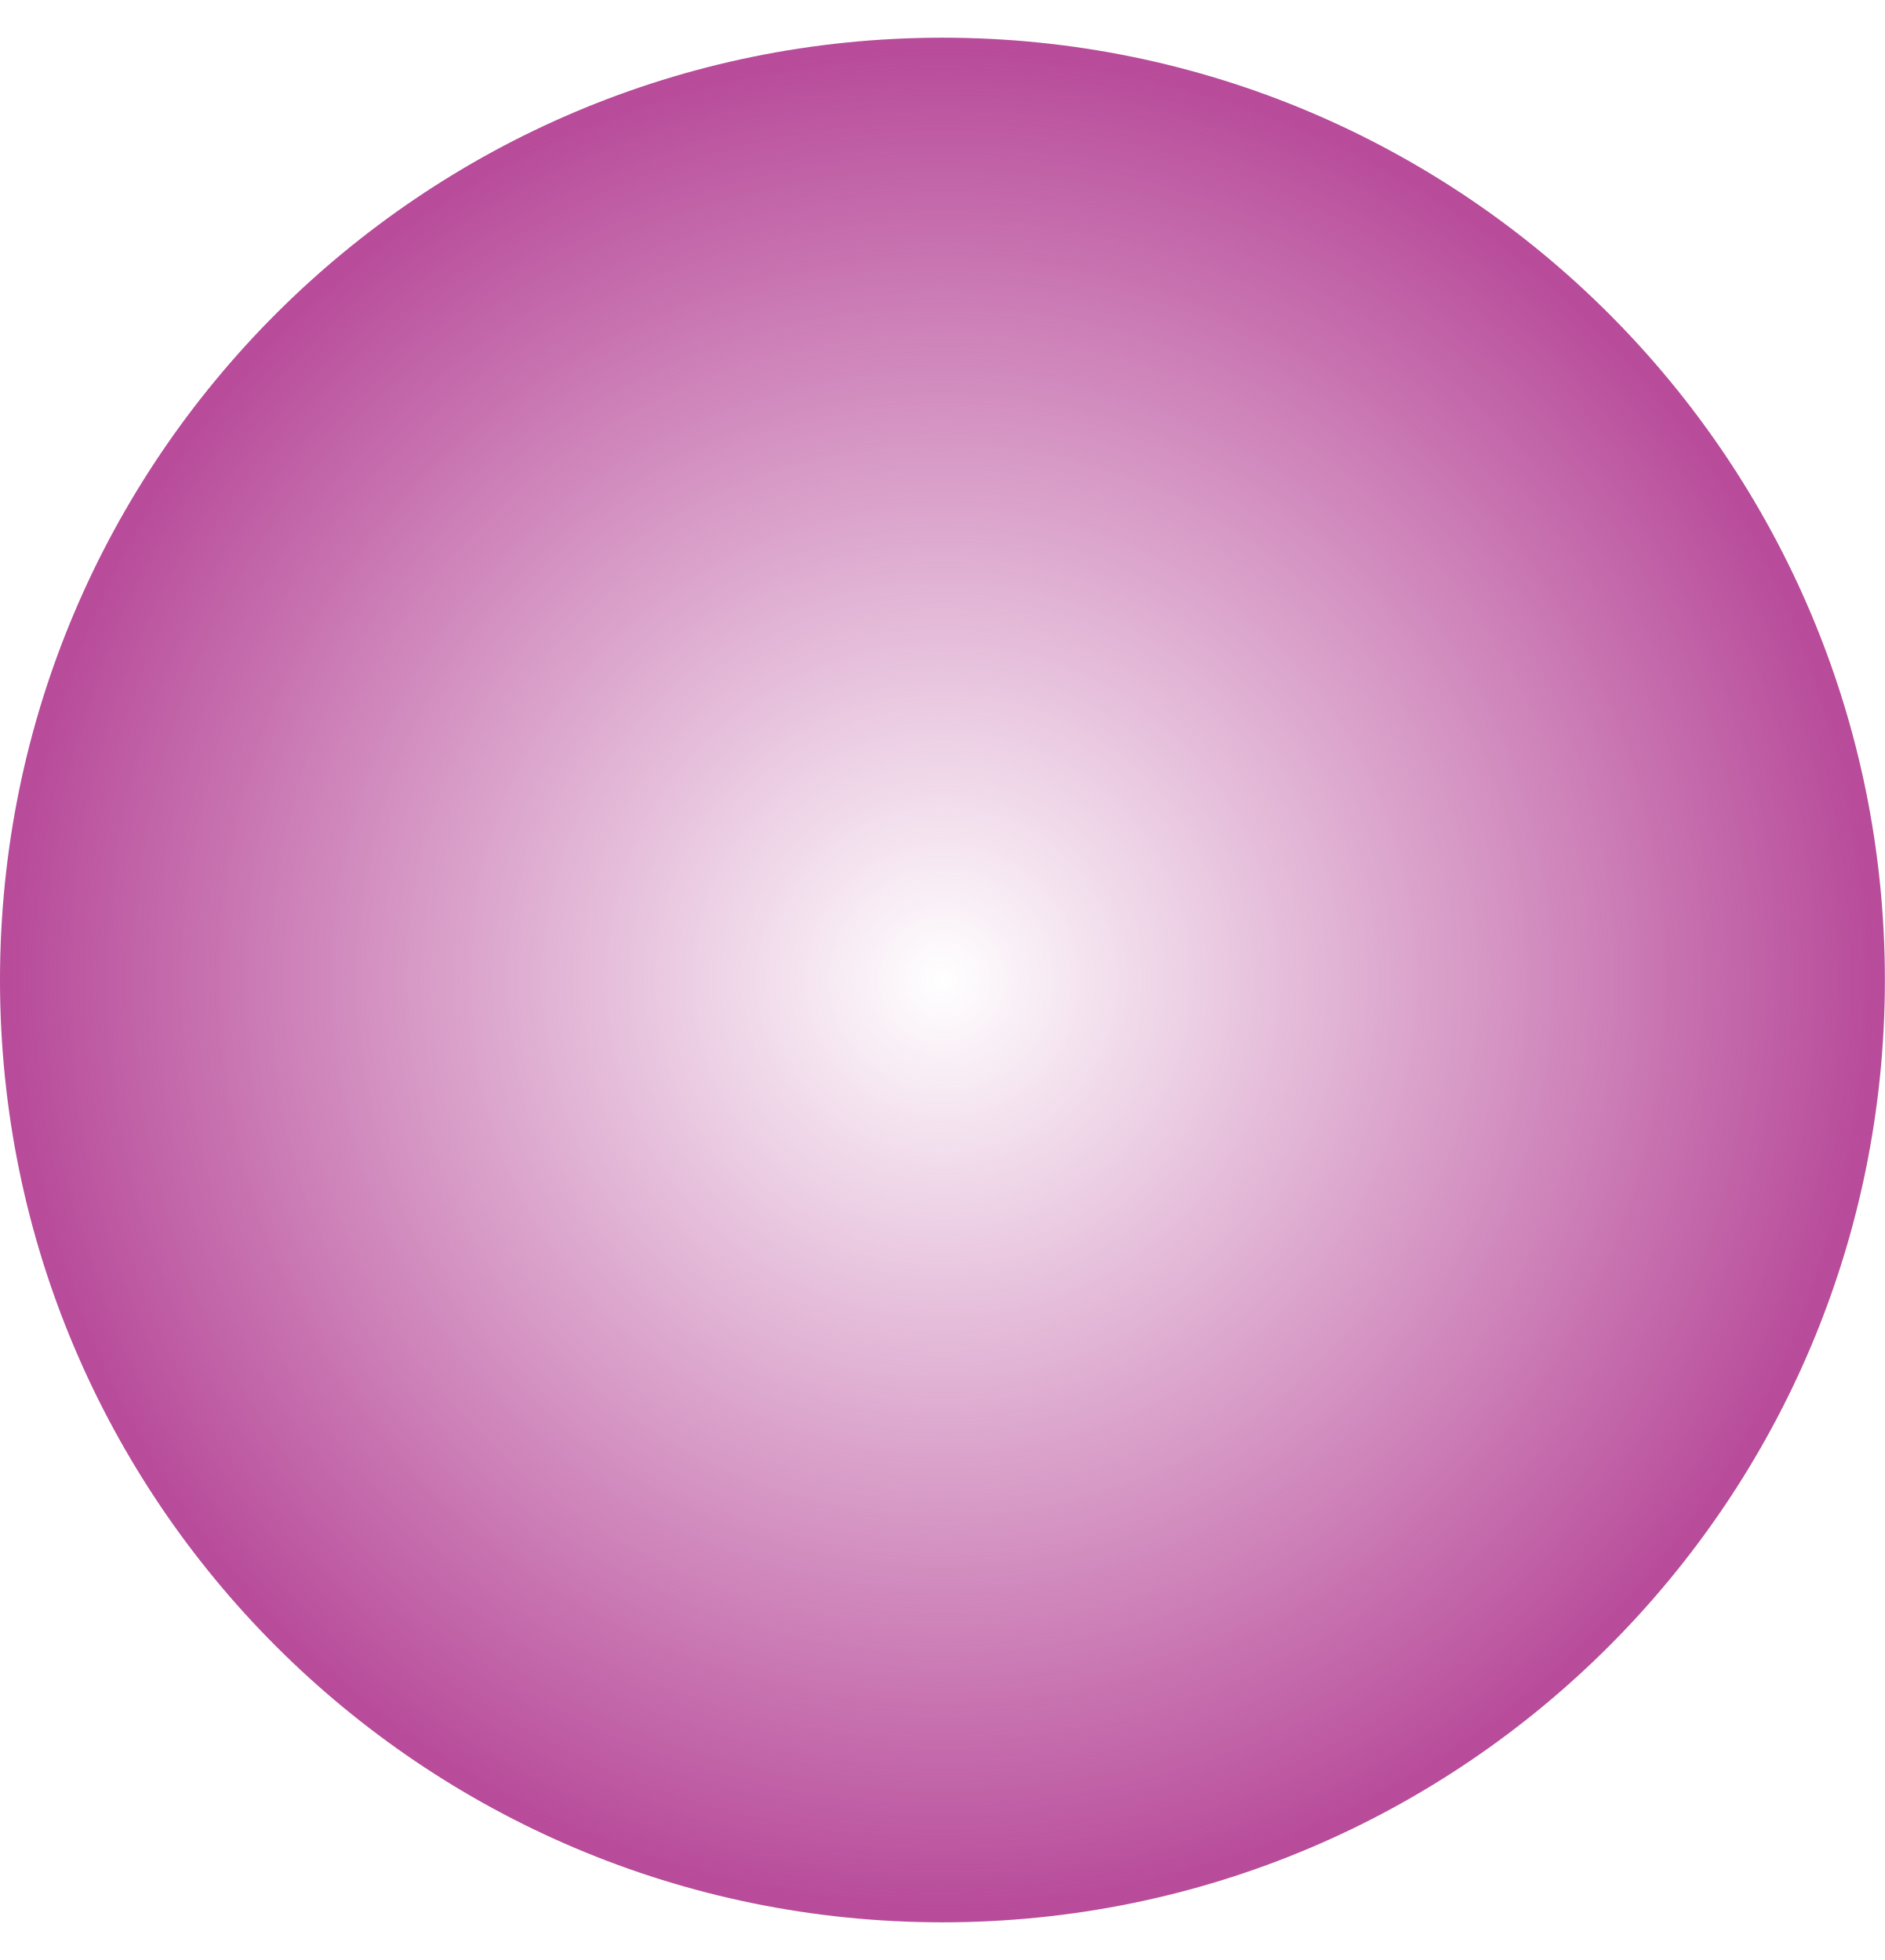
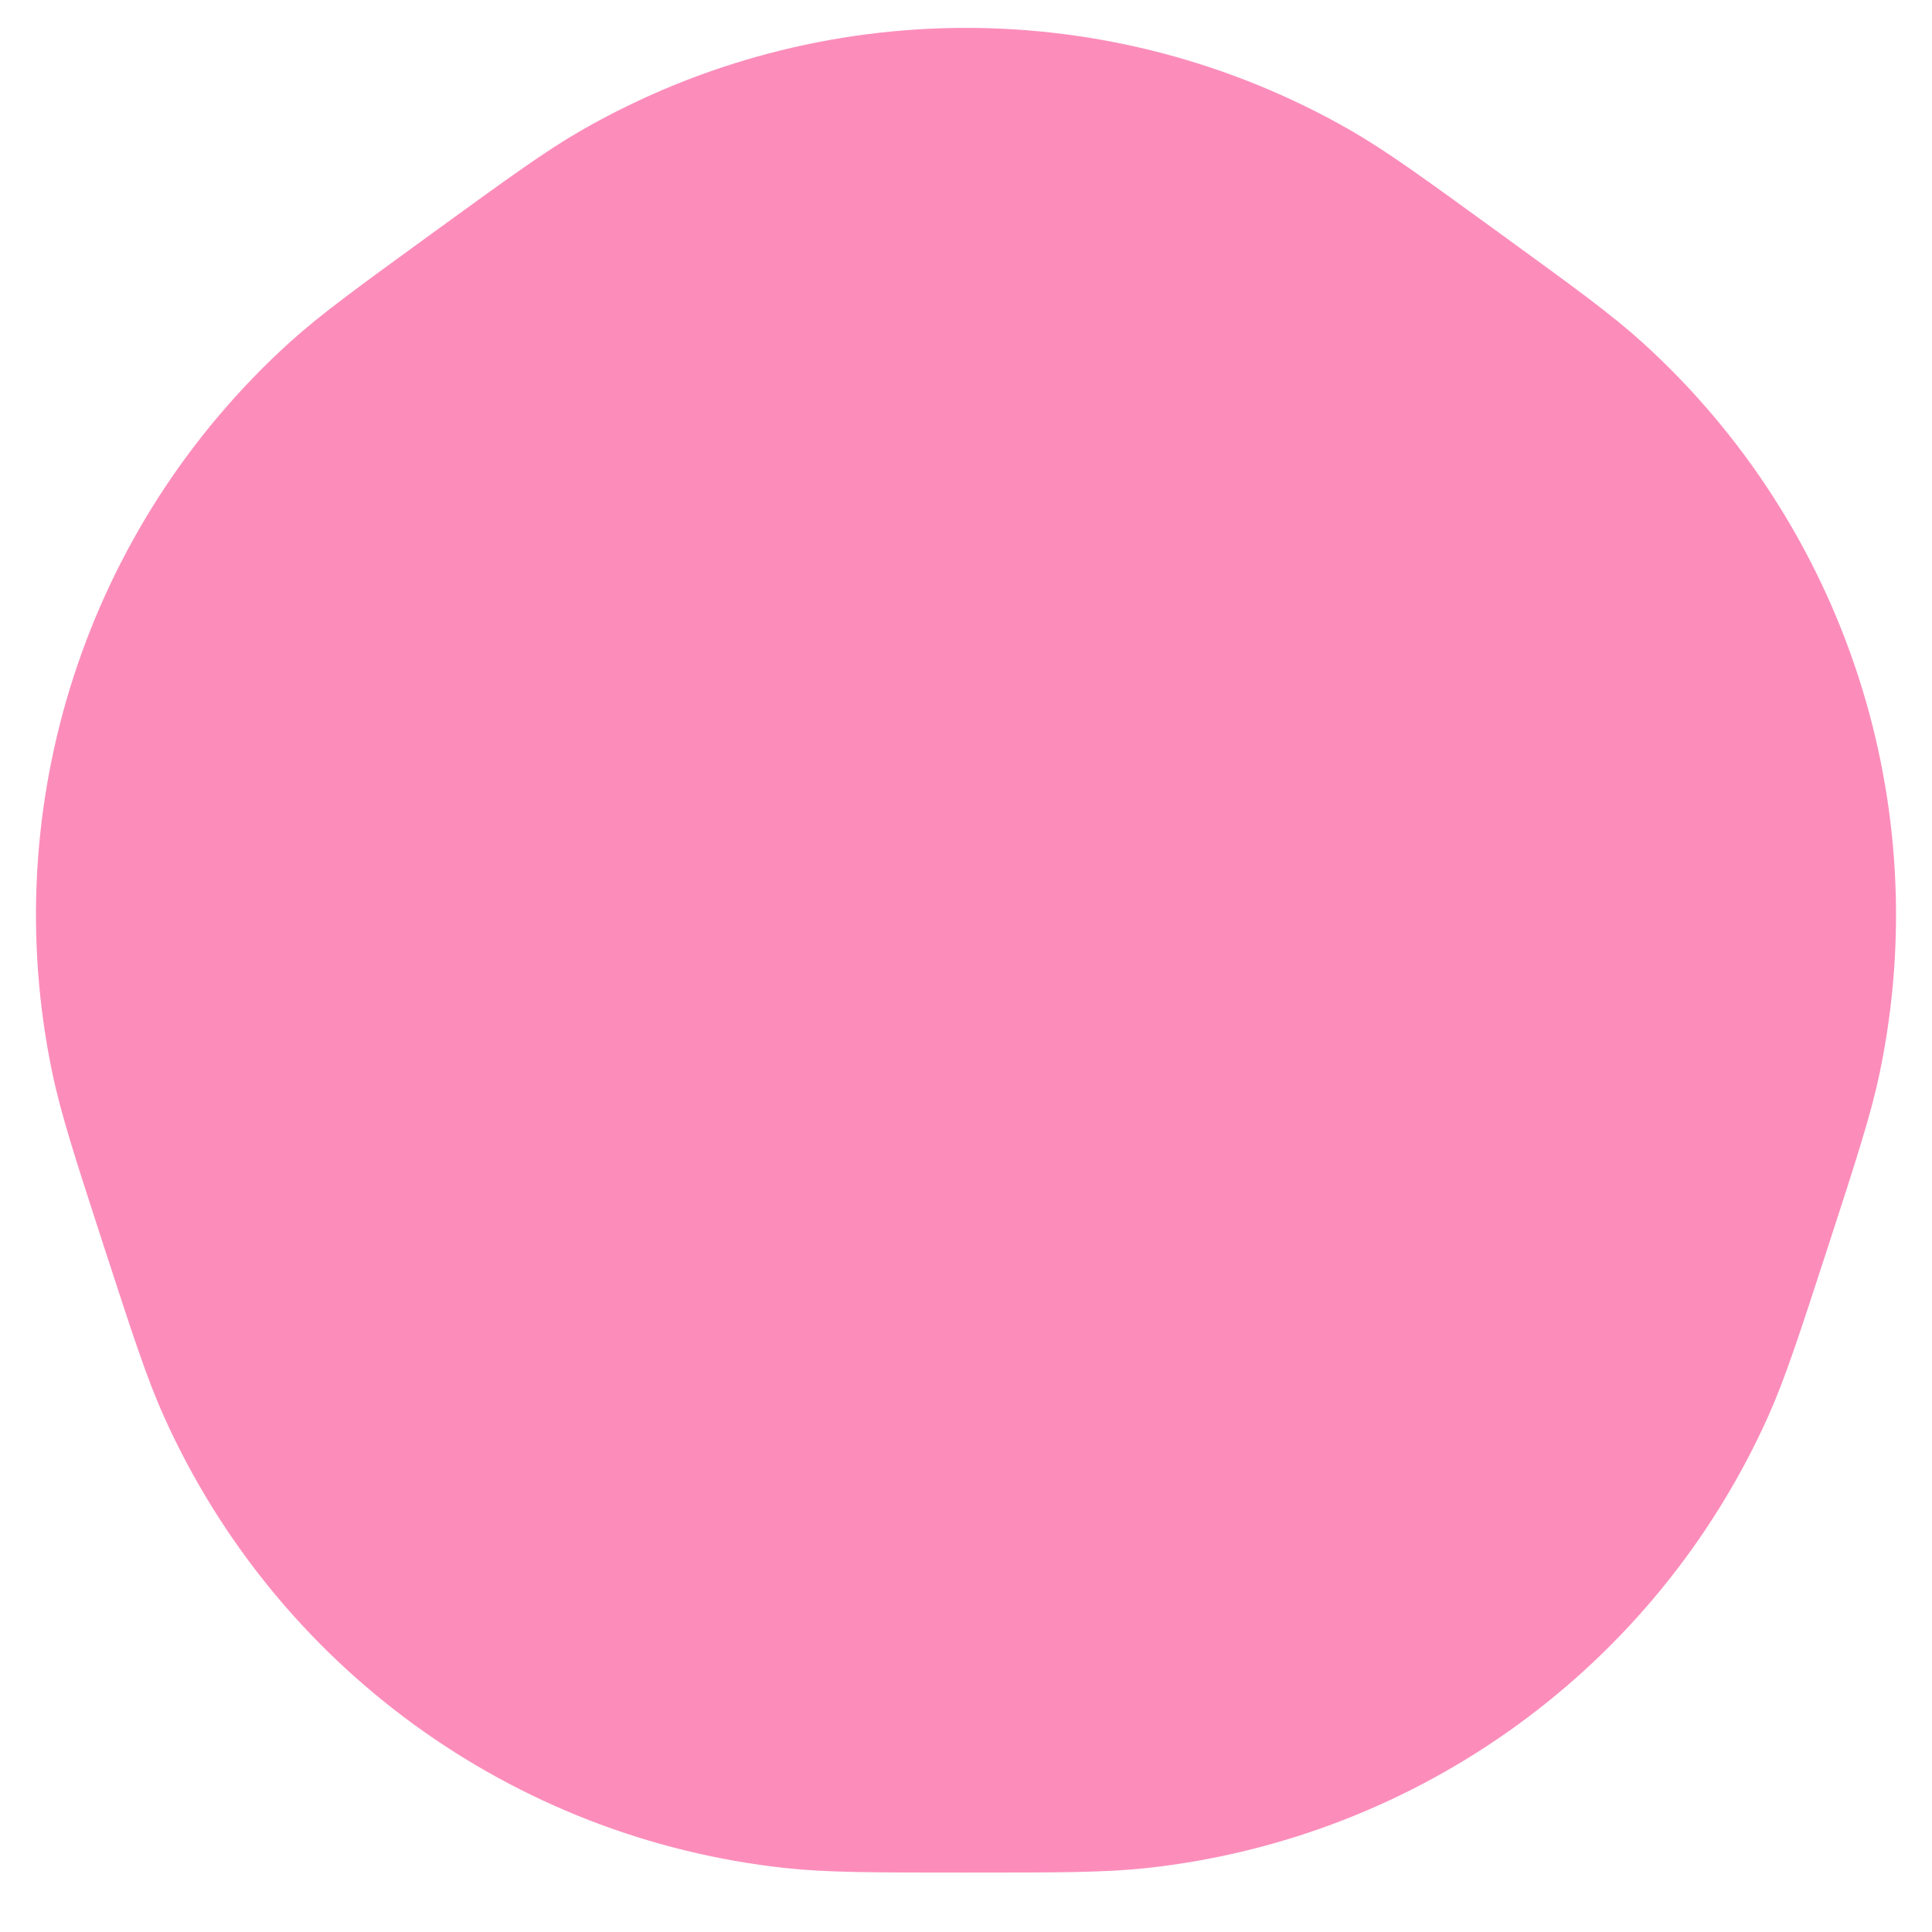
- <svg xmlns="http://www.w3.org/2000/svg" width="25" height="26" viewBox="0 0 25 26" fill="none">
-   <g id="Validator Status">
-     <circle id="Ellipse 3" cx="12.5" cy="13" r="12.5" fill="url(#paint0_radial_785_2079)" />
-   </g>
-   <defs>
-     <radialGradient id="paint0_radial_785_2079" cx="0" cy="0" r="1" gradientUnits="userSpaceOnUse" gradientTransform="translate(12.5 13) rotate(90) scale(12.5)">
-       <stop stop-color="#B84B9A" stop-opacity="0" />
-       <stop offset="1" stop-color="#B84B9A" />
-     </radialGradient>
-   </defs>
+ <svg xmlns="http://www.w3.org/2000/svg" width="25" height="25" viewBox="0 0 25 25" fill="none">
+   <path id="Polygon 2" d="M5.605 3.01C6.577 2.304 7.062 1.951 7.535 1.68C10.611 -0.079 14.389 -0.079 17.465 1.68C17.938 1.951 18.423 2.304 19.395 3.01C20.367 3.716 20.853 4.069 21.256 4.434C23.88 6.816 25.047 10.409 24.324 13.879C24.213 14.412 24.028 14.983 23.657 16.125C23.285 17.267 23.1 17.838 22.877 18.335C21.422 21.567 18.366 23.787 14.843 24.172C14.302 24.231 13.701 24.231 12.5 24.231C11.299 24.231 10.698 24.231 10.157 24.172C6.634 23.787 3.578 21.567 2.124 18.335C1.9 17.838 1.715 17.267 1.343 16.125C0.972 14.983 0.787 14.412 0.676 13.879C-0.047 10.409 1.12 6.816 3.744 4.434C4.147 4.069 4.633 3.716 5.605 3.01Z" fill="#FC8DBB" />
</svg>
